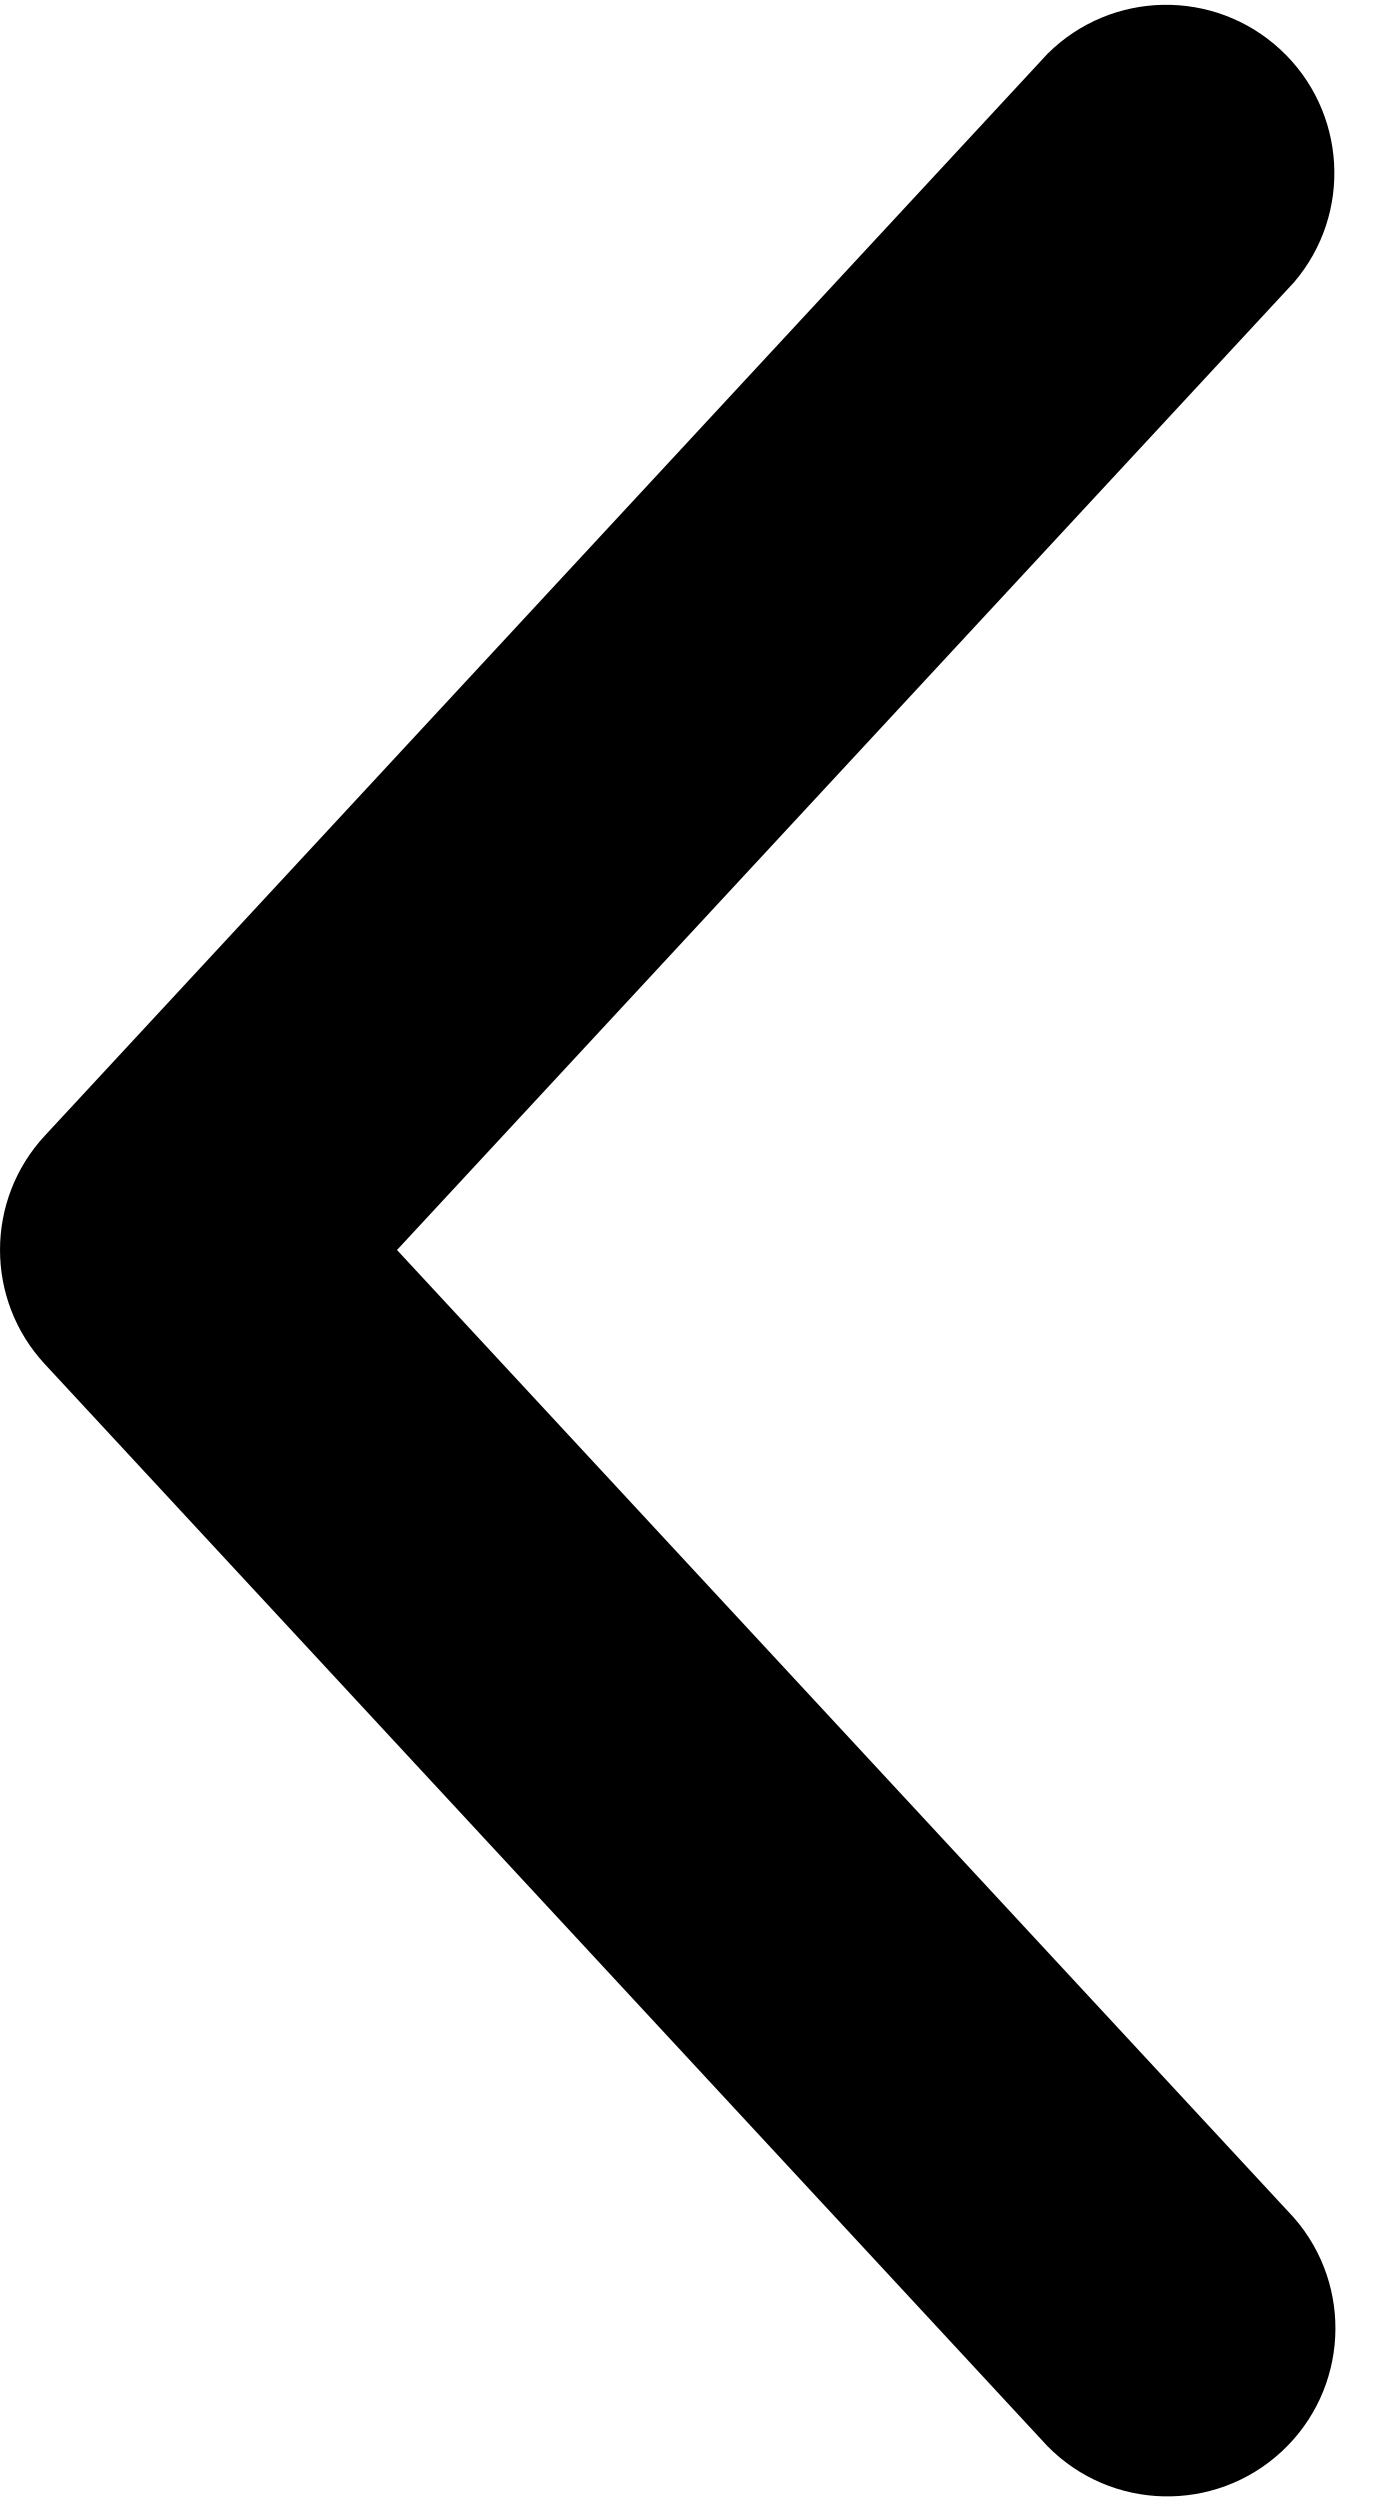
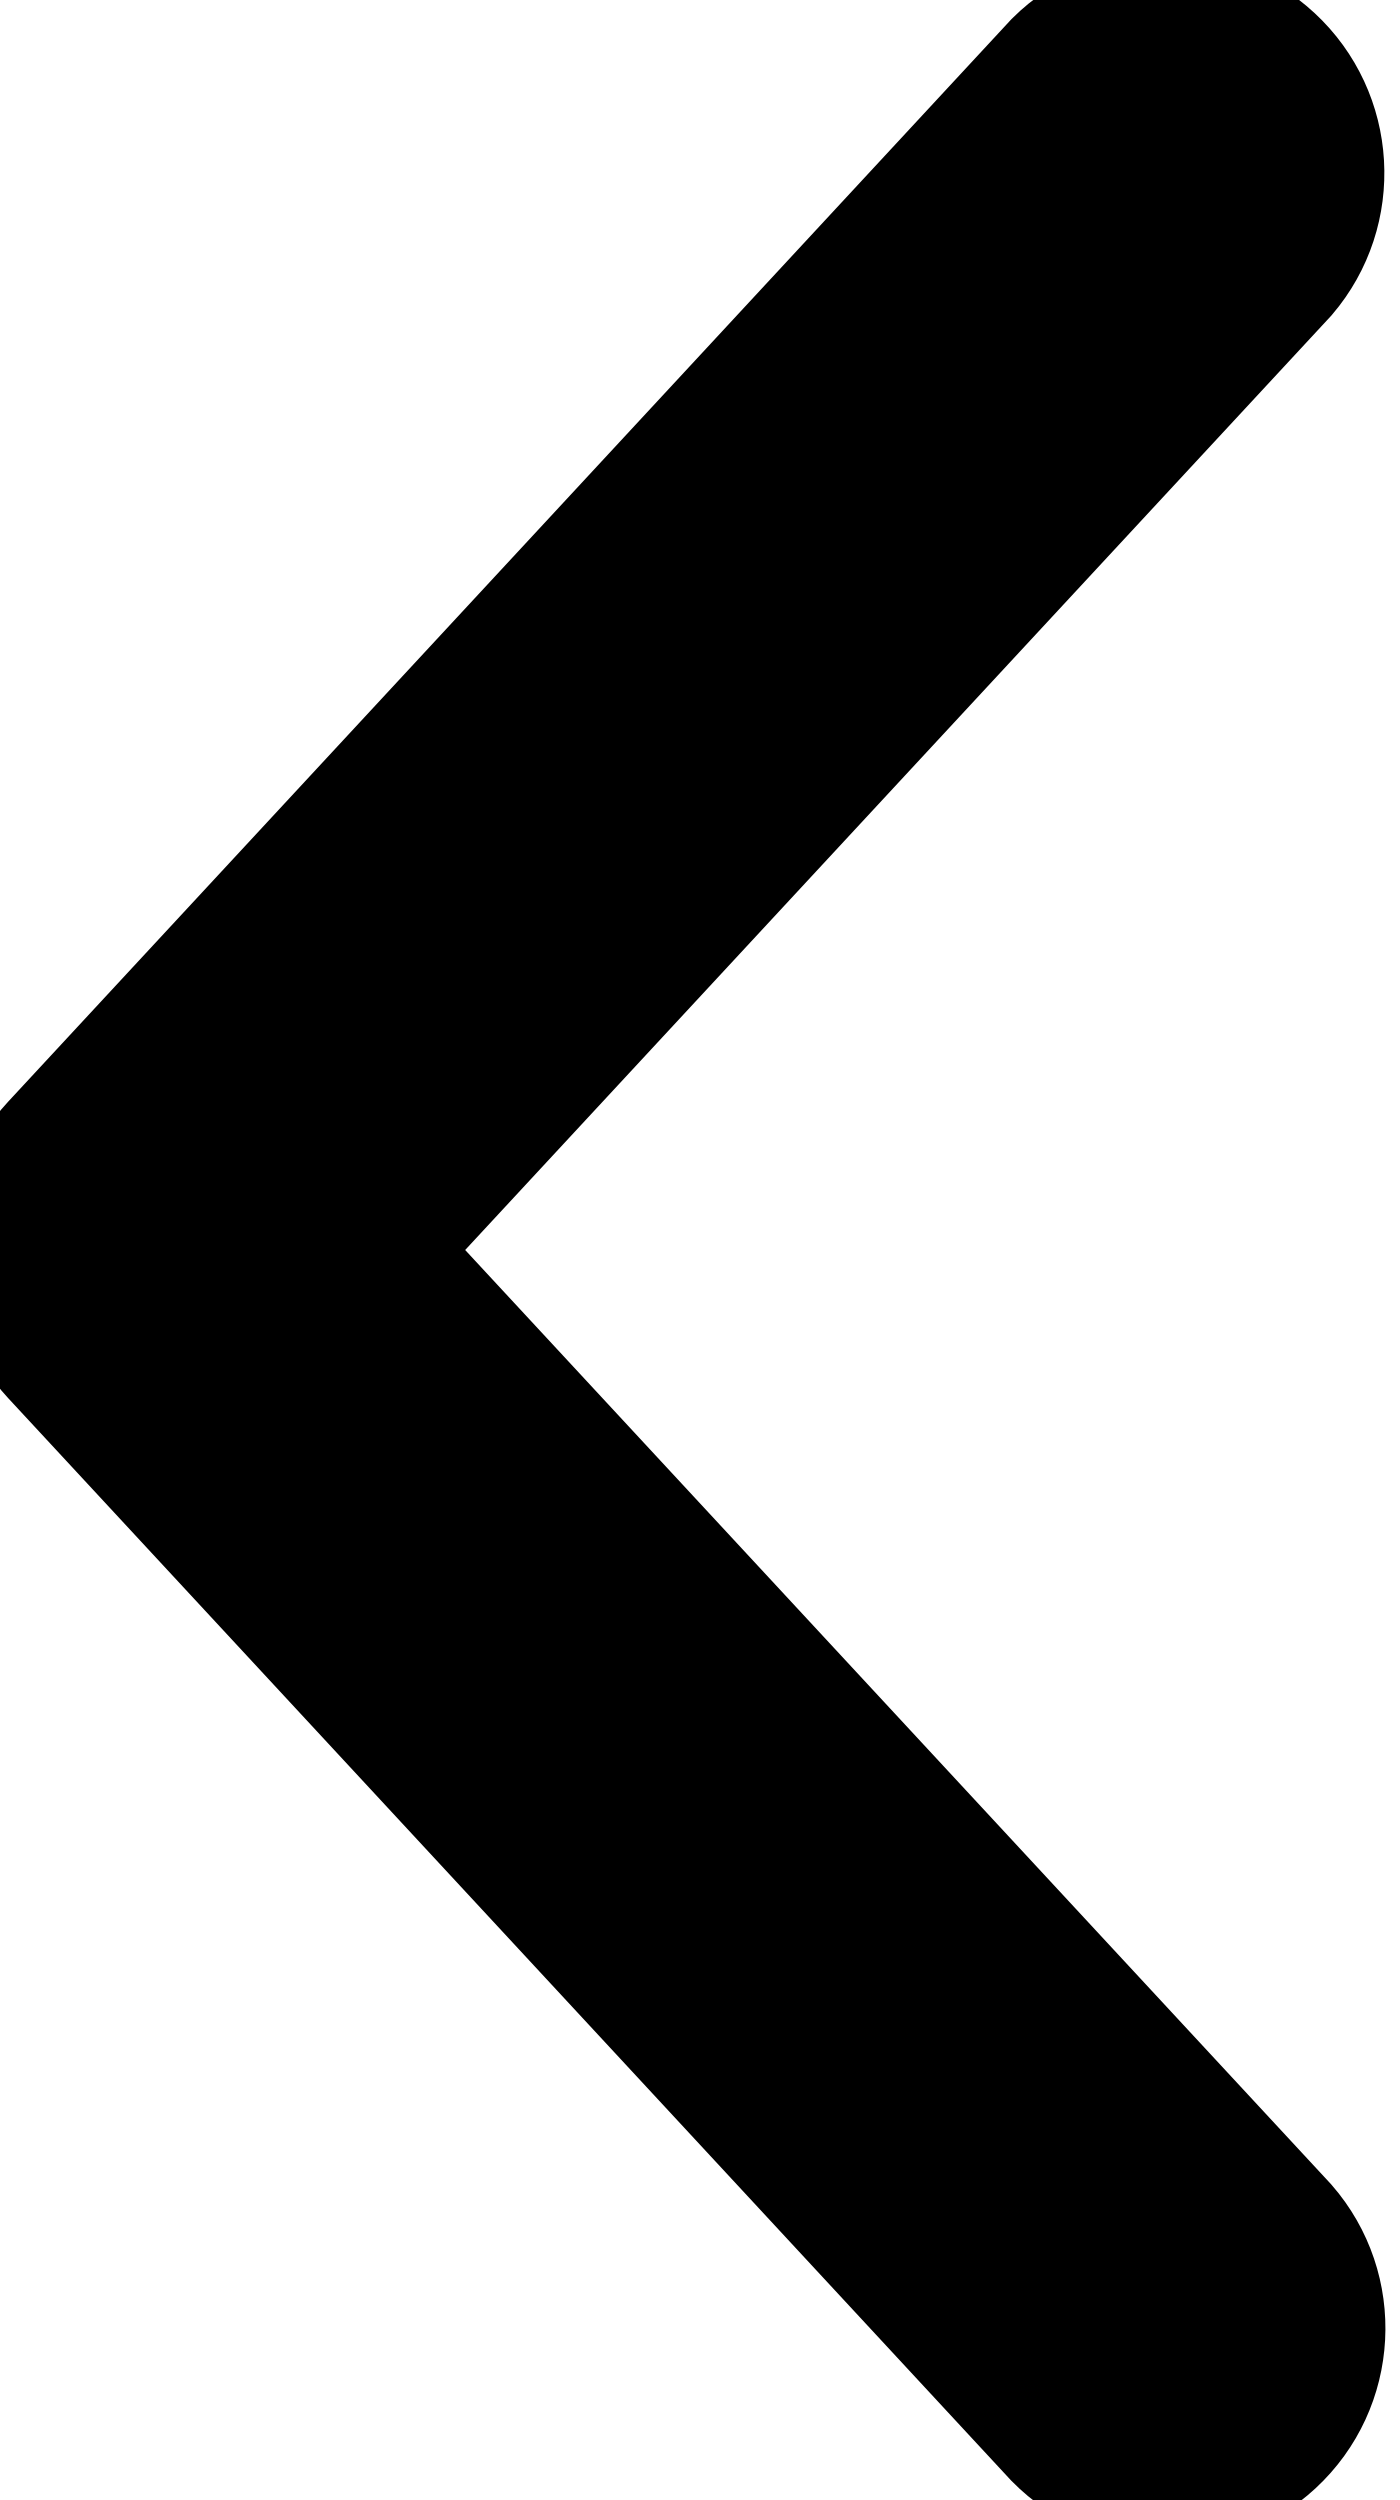
- <svg xmlns="http://www.w3.org/2000/svg" width="14" height="25" fill="none" viewBox="0 0 14 25">
+ <svg xmlns="http://www.w3.org/2000/svg" width="14" height="25" fill="none" stroke="currentColor" viewBox="0 0 14 25">
  <g clip-path="url(#a)">
    <path fill="currentColor" d="M10.476.537a1.682 1.682 0 0 1 2.465 2.285L3.97 12.5l8.97 9.678a1.681 1.681 0 0 1-2.465 2.284L.448 13.641a1.68 1.68 0 0 1 0-2.284z" />
  </g>
  <defs>
    <clipPath id="a">
      <path fill="currentColor" d="M0 0h14v25H0z" />
    </clipPath>
  </defs>
</svg>
